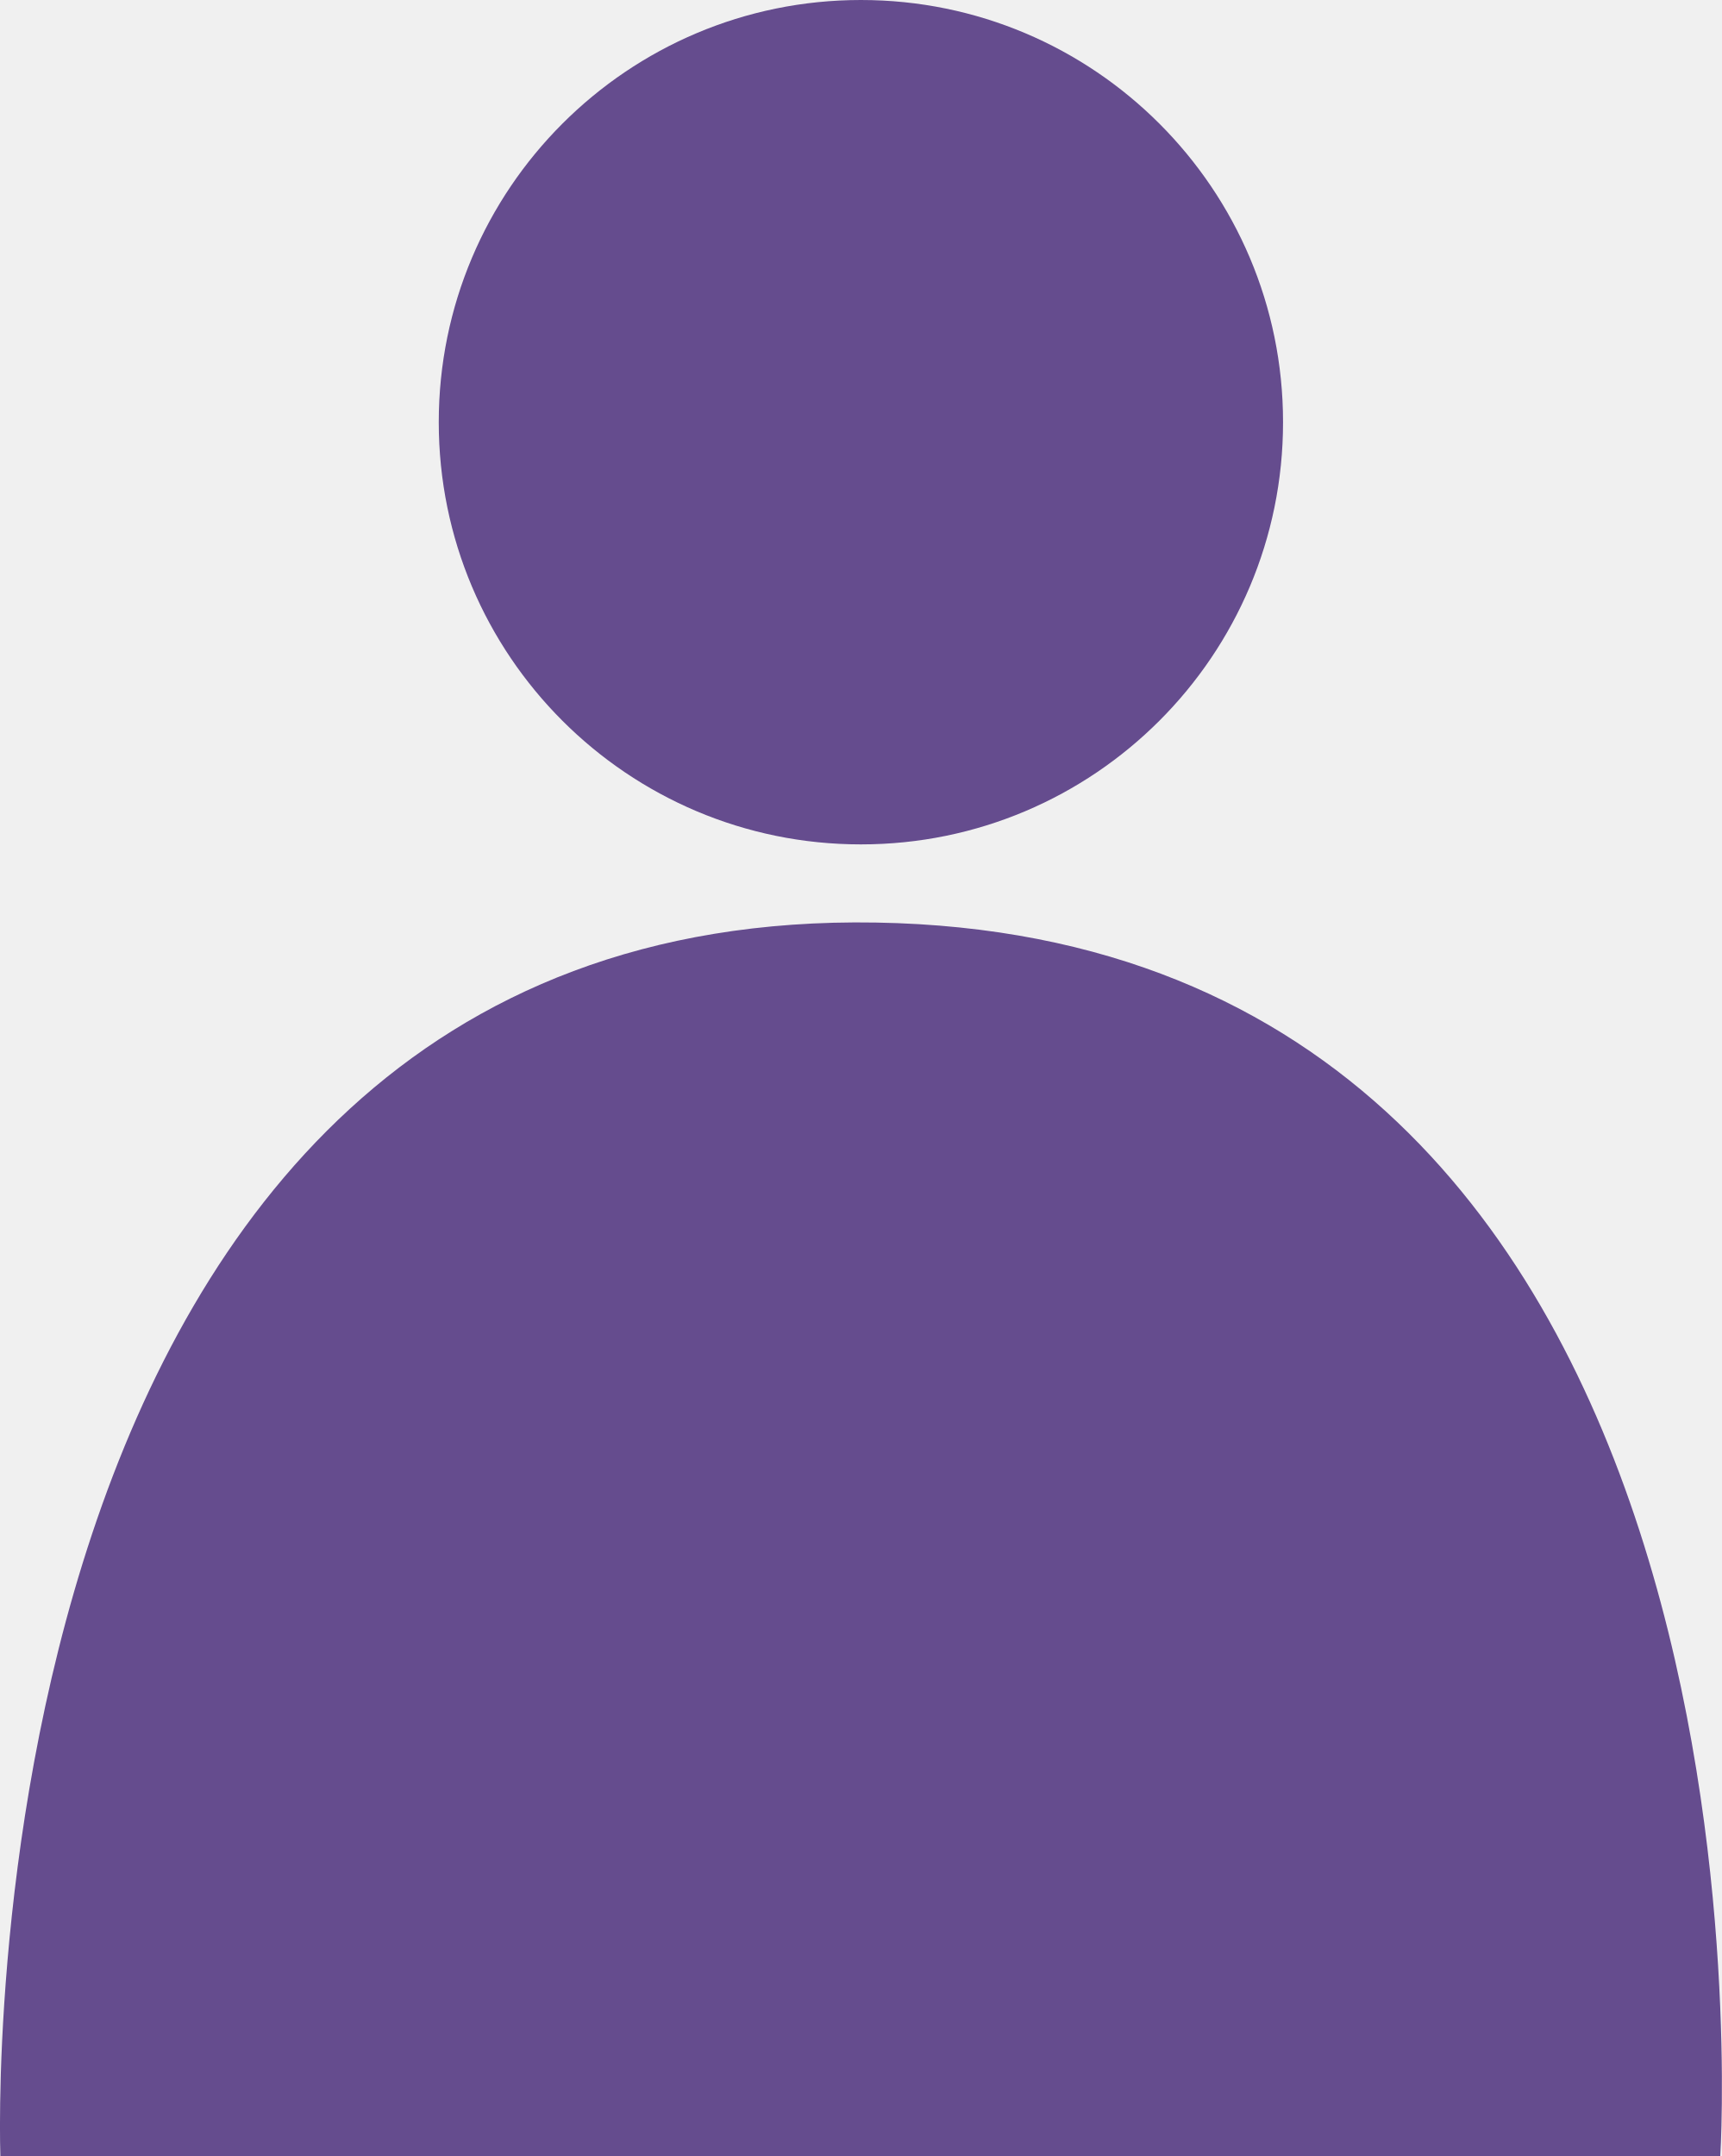
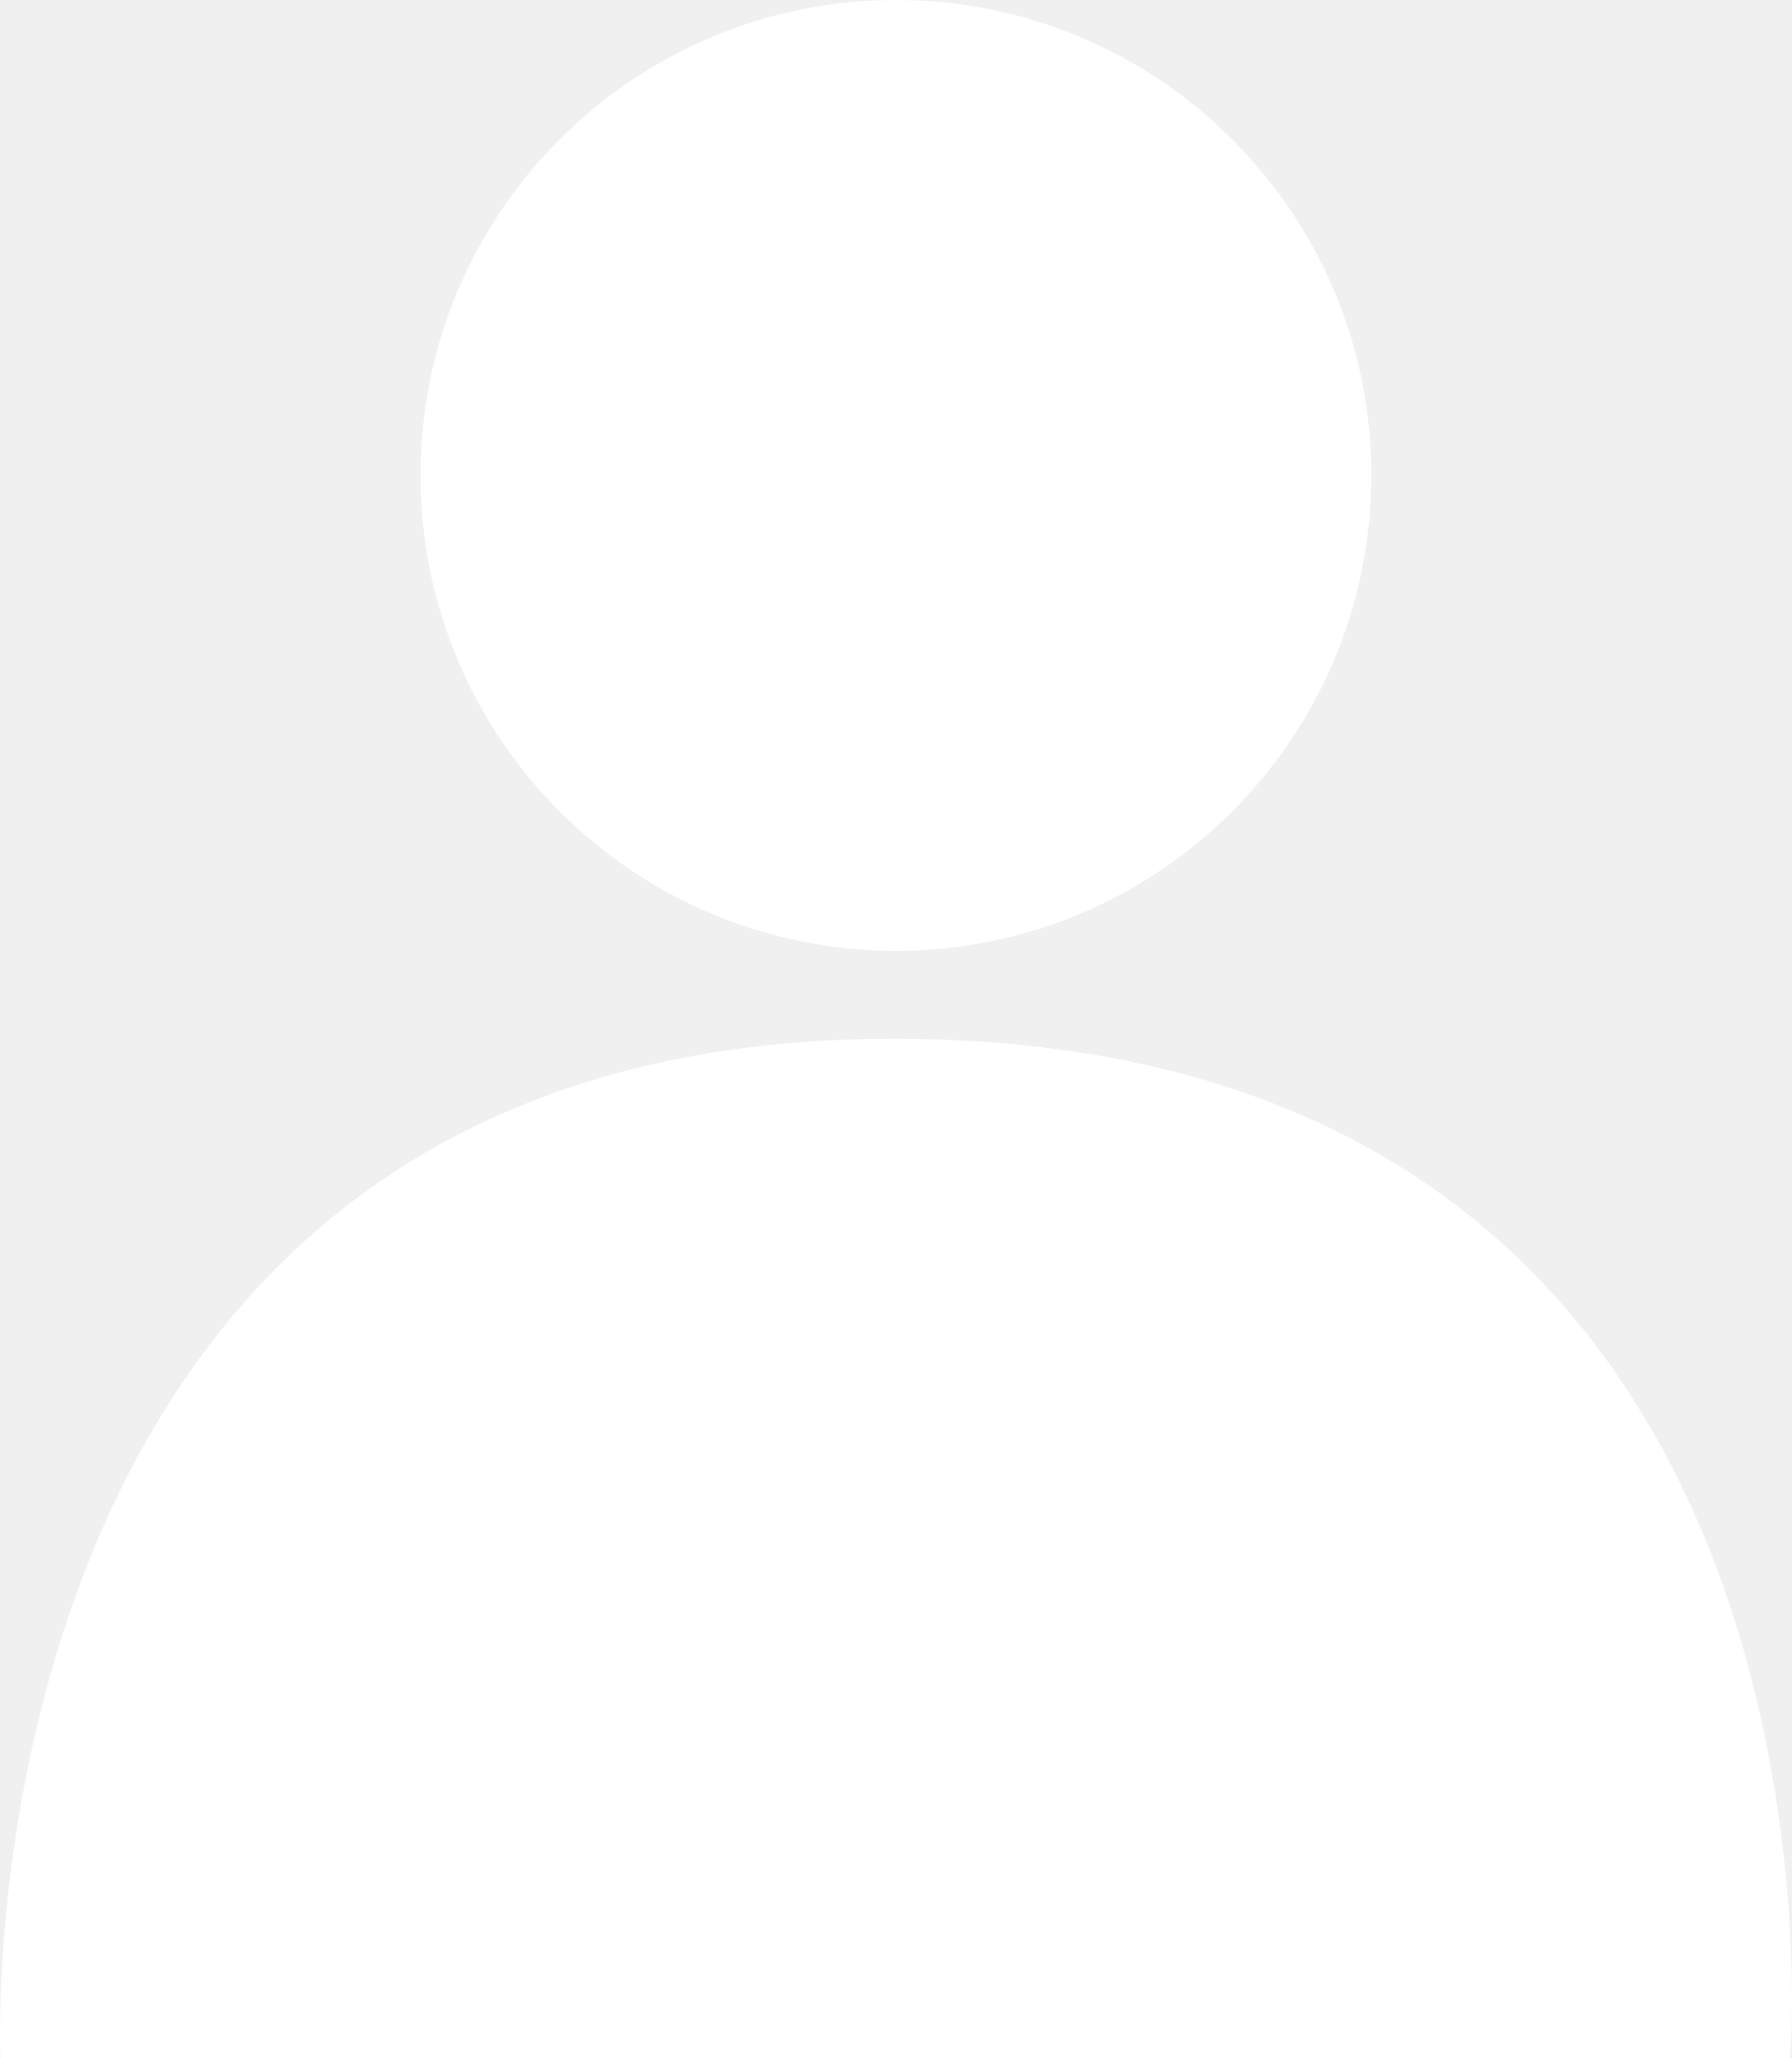
- <svg xmlns="http://www.w3.org/2000/svg" id="Layer_2" data-name="Layer 2" width="224.95" height="281.63" viewBox="0 0 224.95 281.63">
+ <svg xmlns="http://www.w3.org/2000/svg" id="Layer_2" data-name="Layer 2" width="207.89" height="238.74" viewBox="0 0 207.89 238.74">
  <defs>
    <style>
      .cls-1 {
-         fill: #654c8e;
+         fill: #fff;
      }
    </style>
  </defs>
-   <g id="Layer_9" data-name="Layer 9">
-     <path class="cls-1" d="M.05,281.63S-6.08,118.47,114.44,120.51s110.3,161.12,110.3,161.12H.05Z" />
-     <circle class="cls-1" cx="112.47" cy="55.15" r="55.15" />
+   <g id="Layer_3" data-name="Layer 3">
+     <g id="Layer_9" data-name="Layer 9">
+       <path class="cls-1" d="M.05,238.74s-5.66-119.73,105.71-118.23c111.38,1.5,101.93,118.23,101.93,118.23H.05Z" />
+       <circle class="cls-1" cx="103.94" cy="55.15" r="55.15" />
+     </g>
  </g>
</svg>
